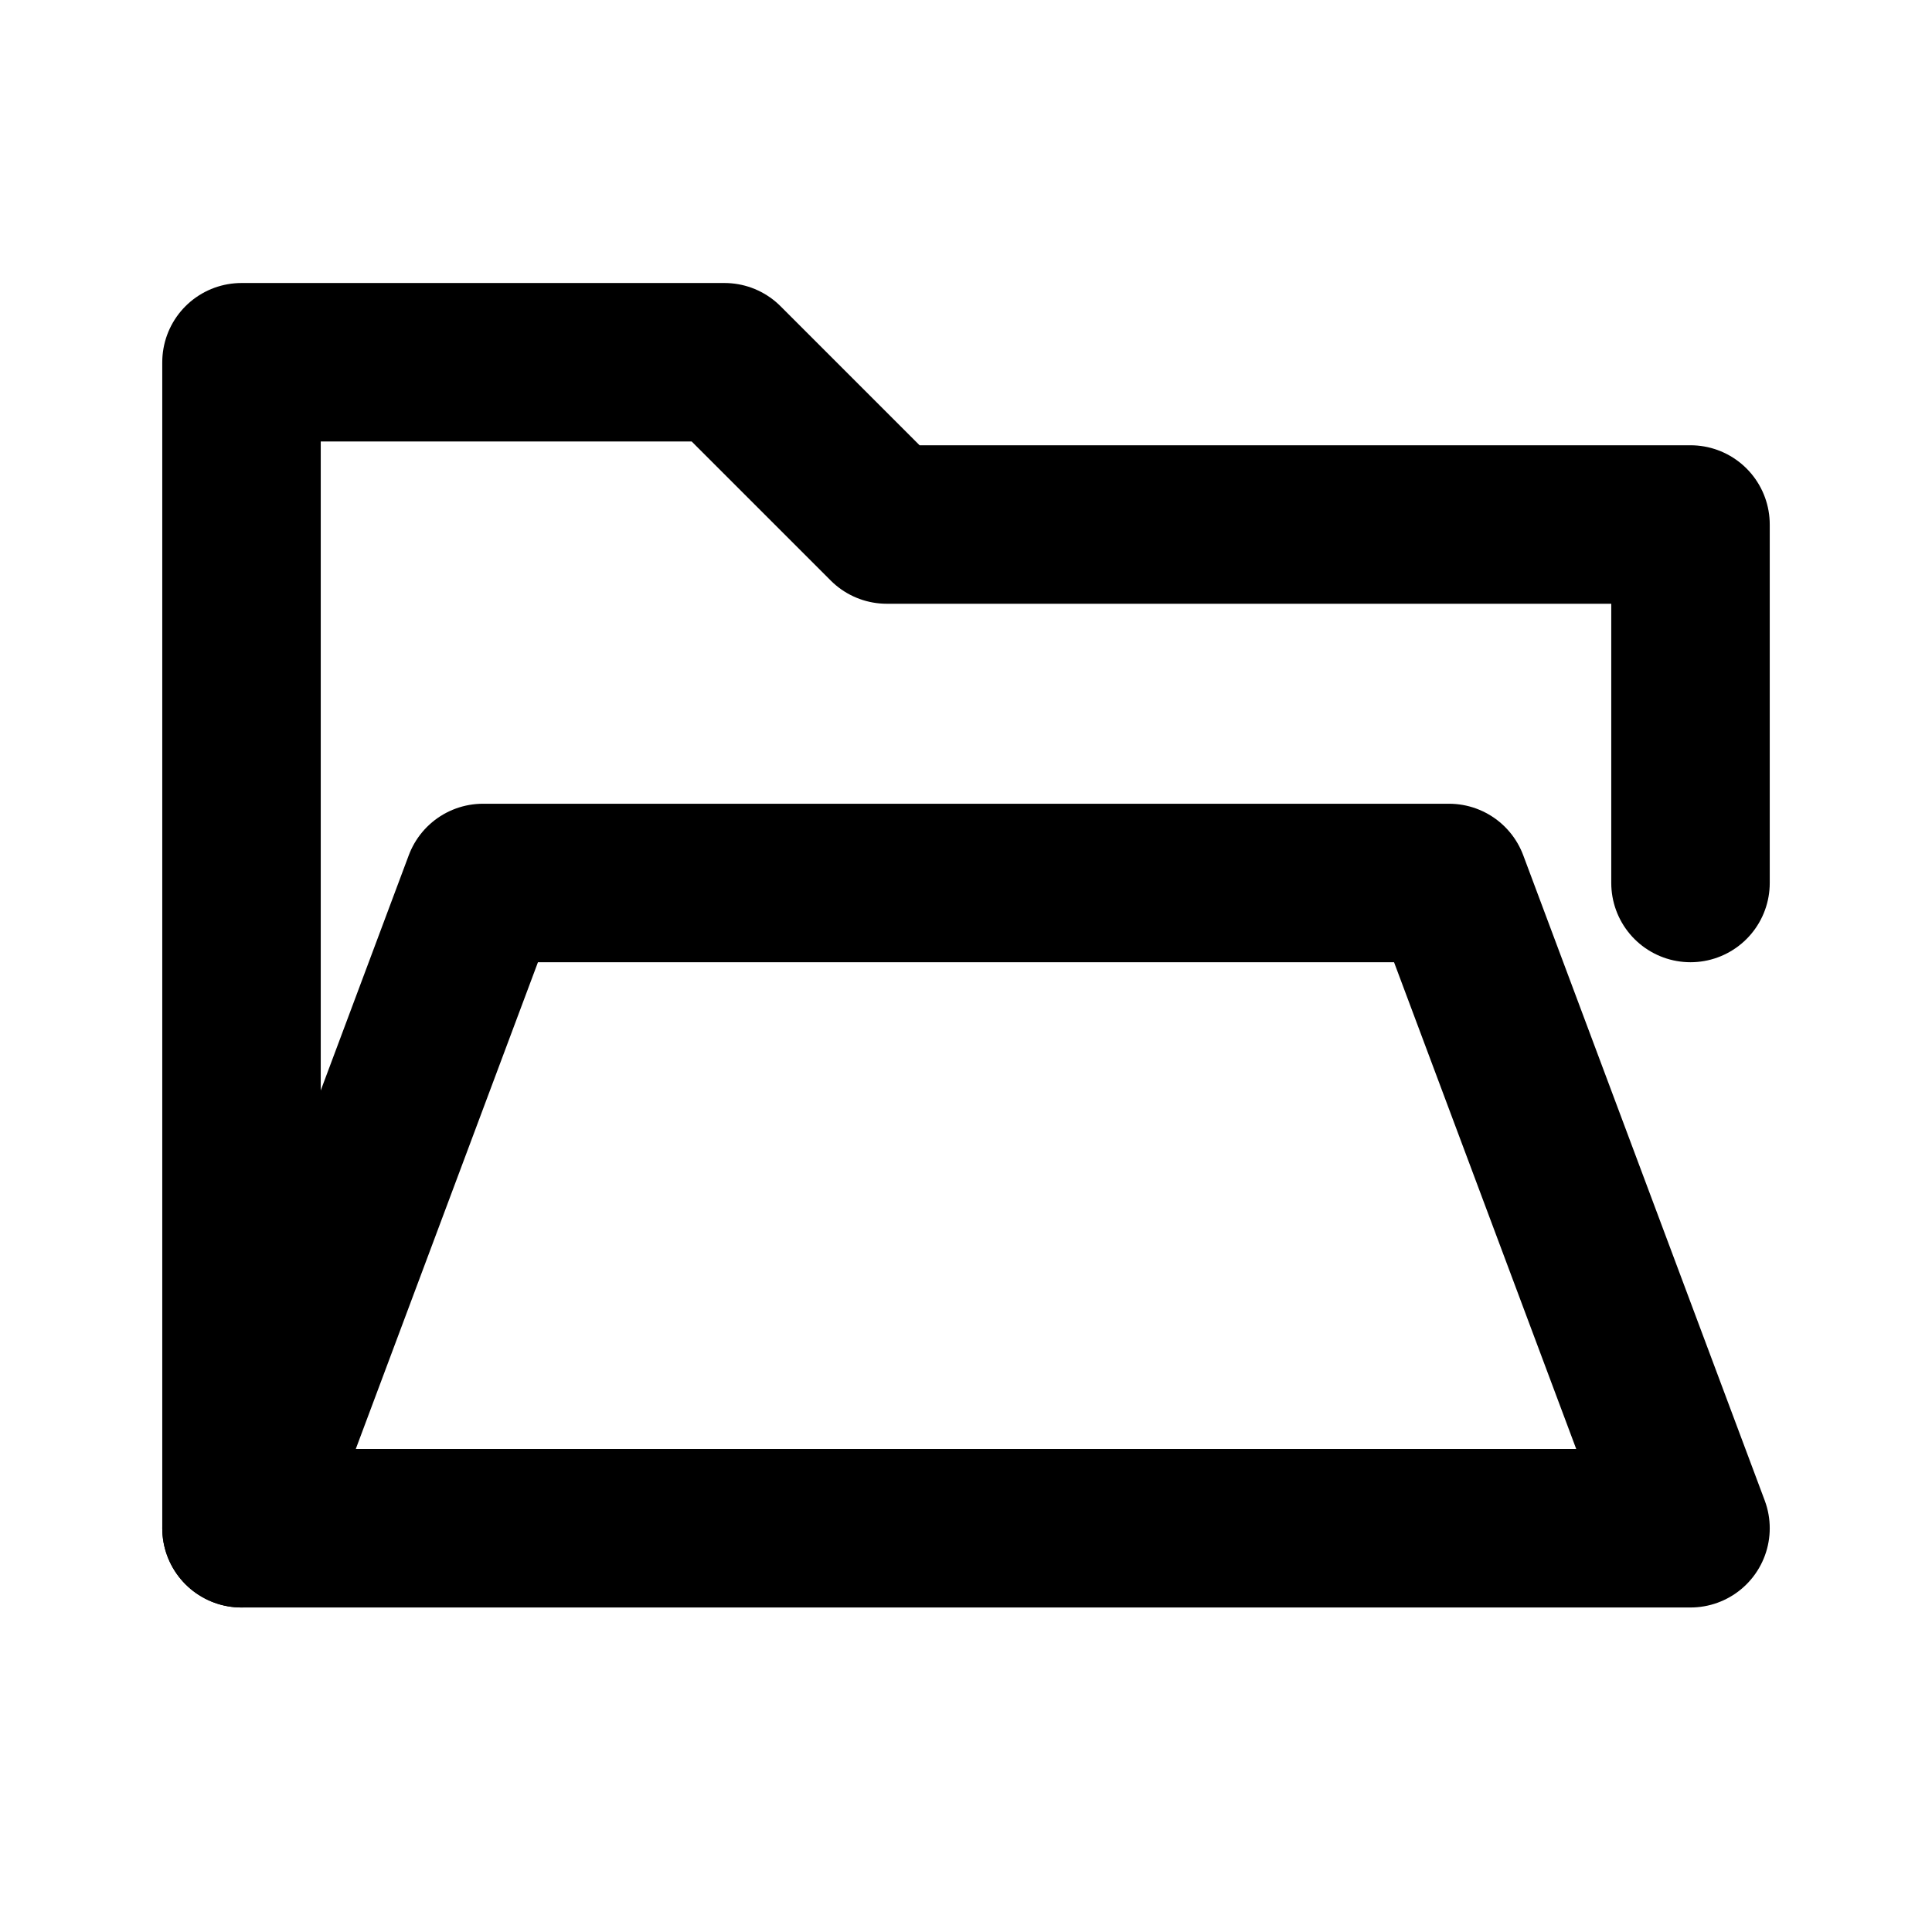
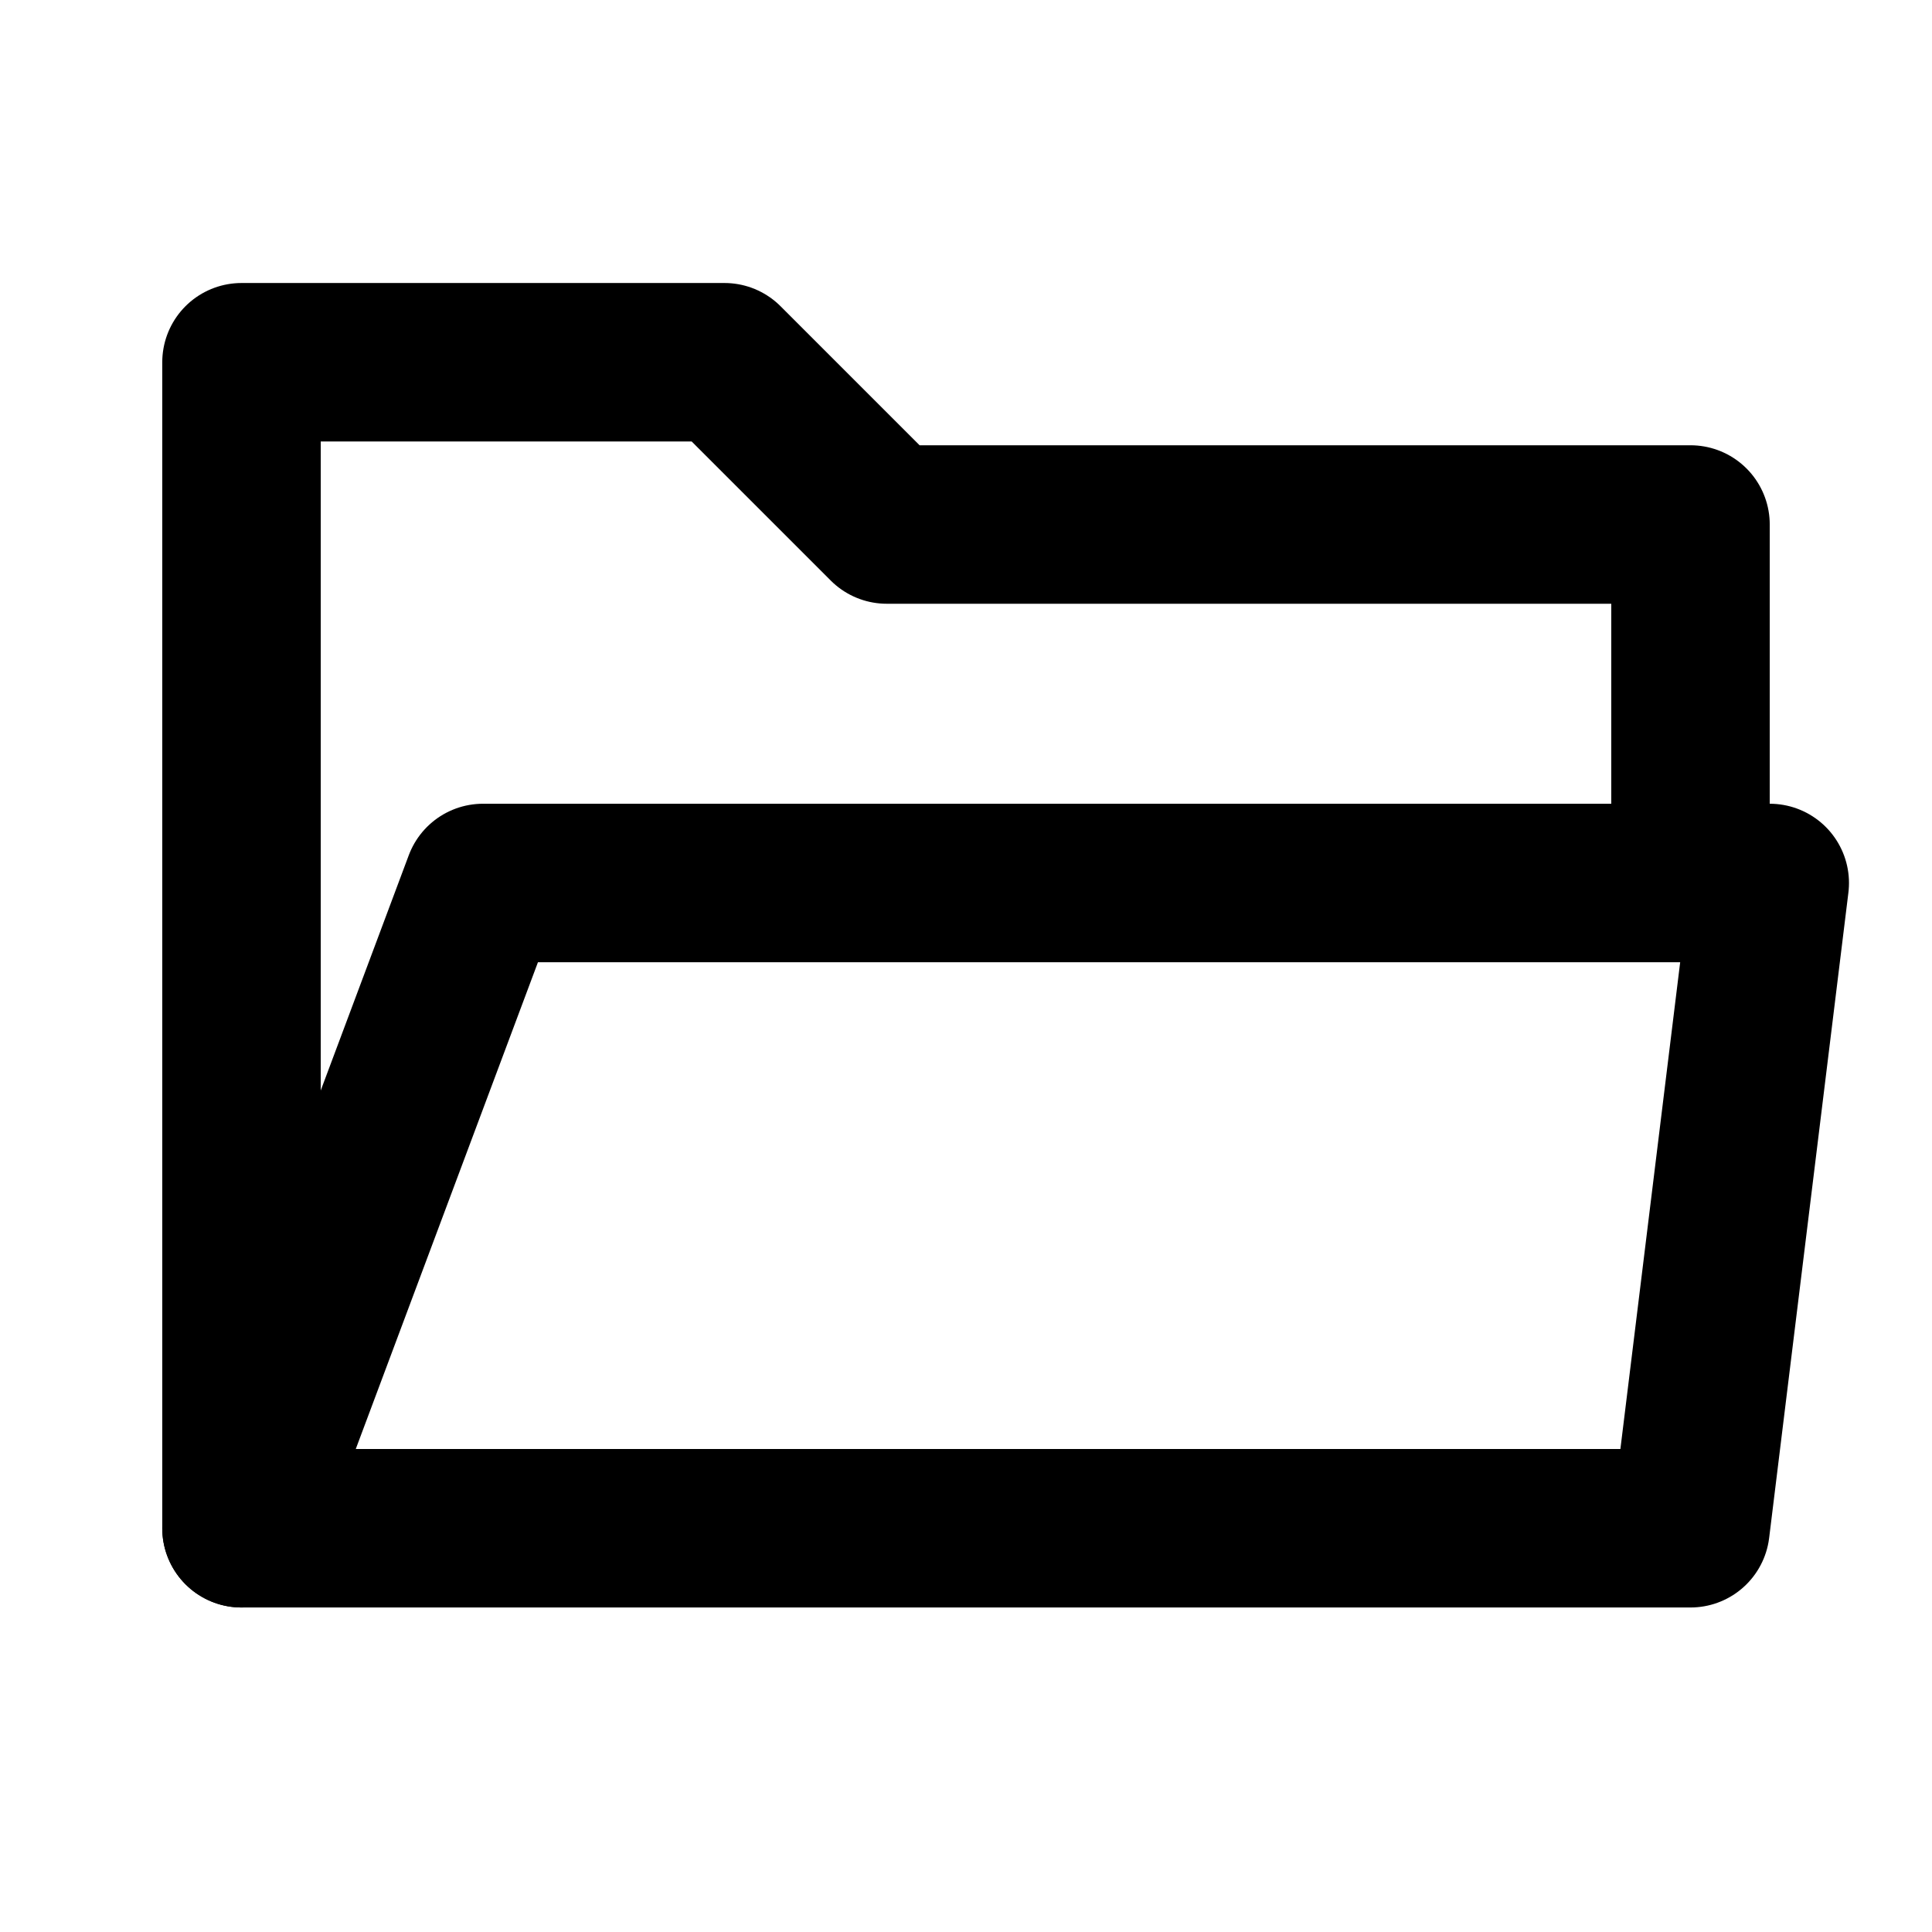
<svg xmlns="http://www.w3.org/2000/svg" viewBox="0 0 512 512">
  <path d="M64 405 L64 96 L192 96 L235 139 L448 139 L448 234" fill="none" stroke="currentColor" stroke-width="42" stroke-linecap="round" stroke-linejoin="round" />
-   <path d="M64 405 L128 234 L384 234 L448 405 Z" fill="none" stroke="currentColor" stroke-width="42" stroke-linecap="round" stroke-linejoin="round" />
+   <path d="M64 405 L128 234 L469 234 L448 405 Z" fill="none" stroke="currentColor" stroke-width="42" stroke-linecap="round" stroke-linejoin="round" />
</svg>
